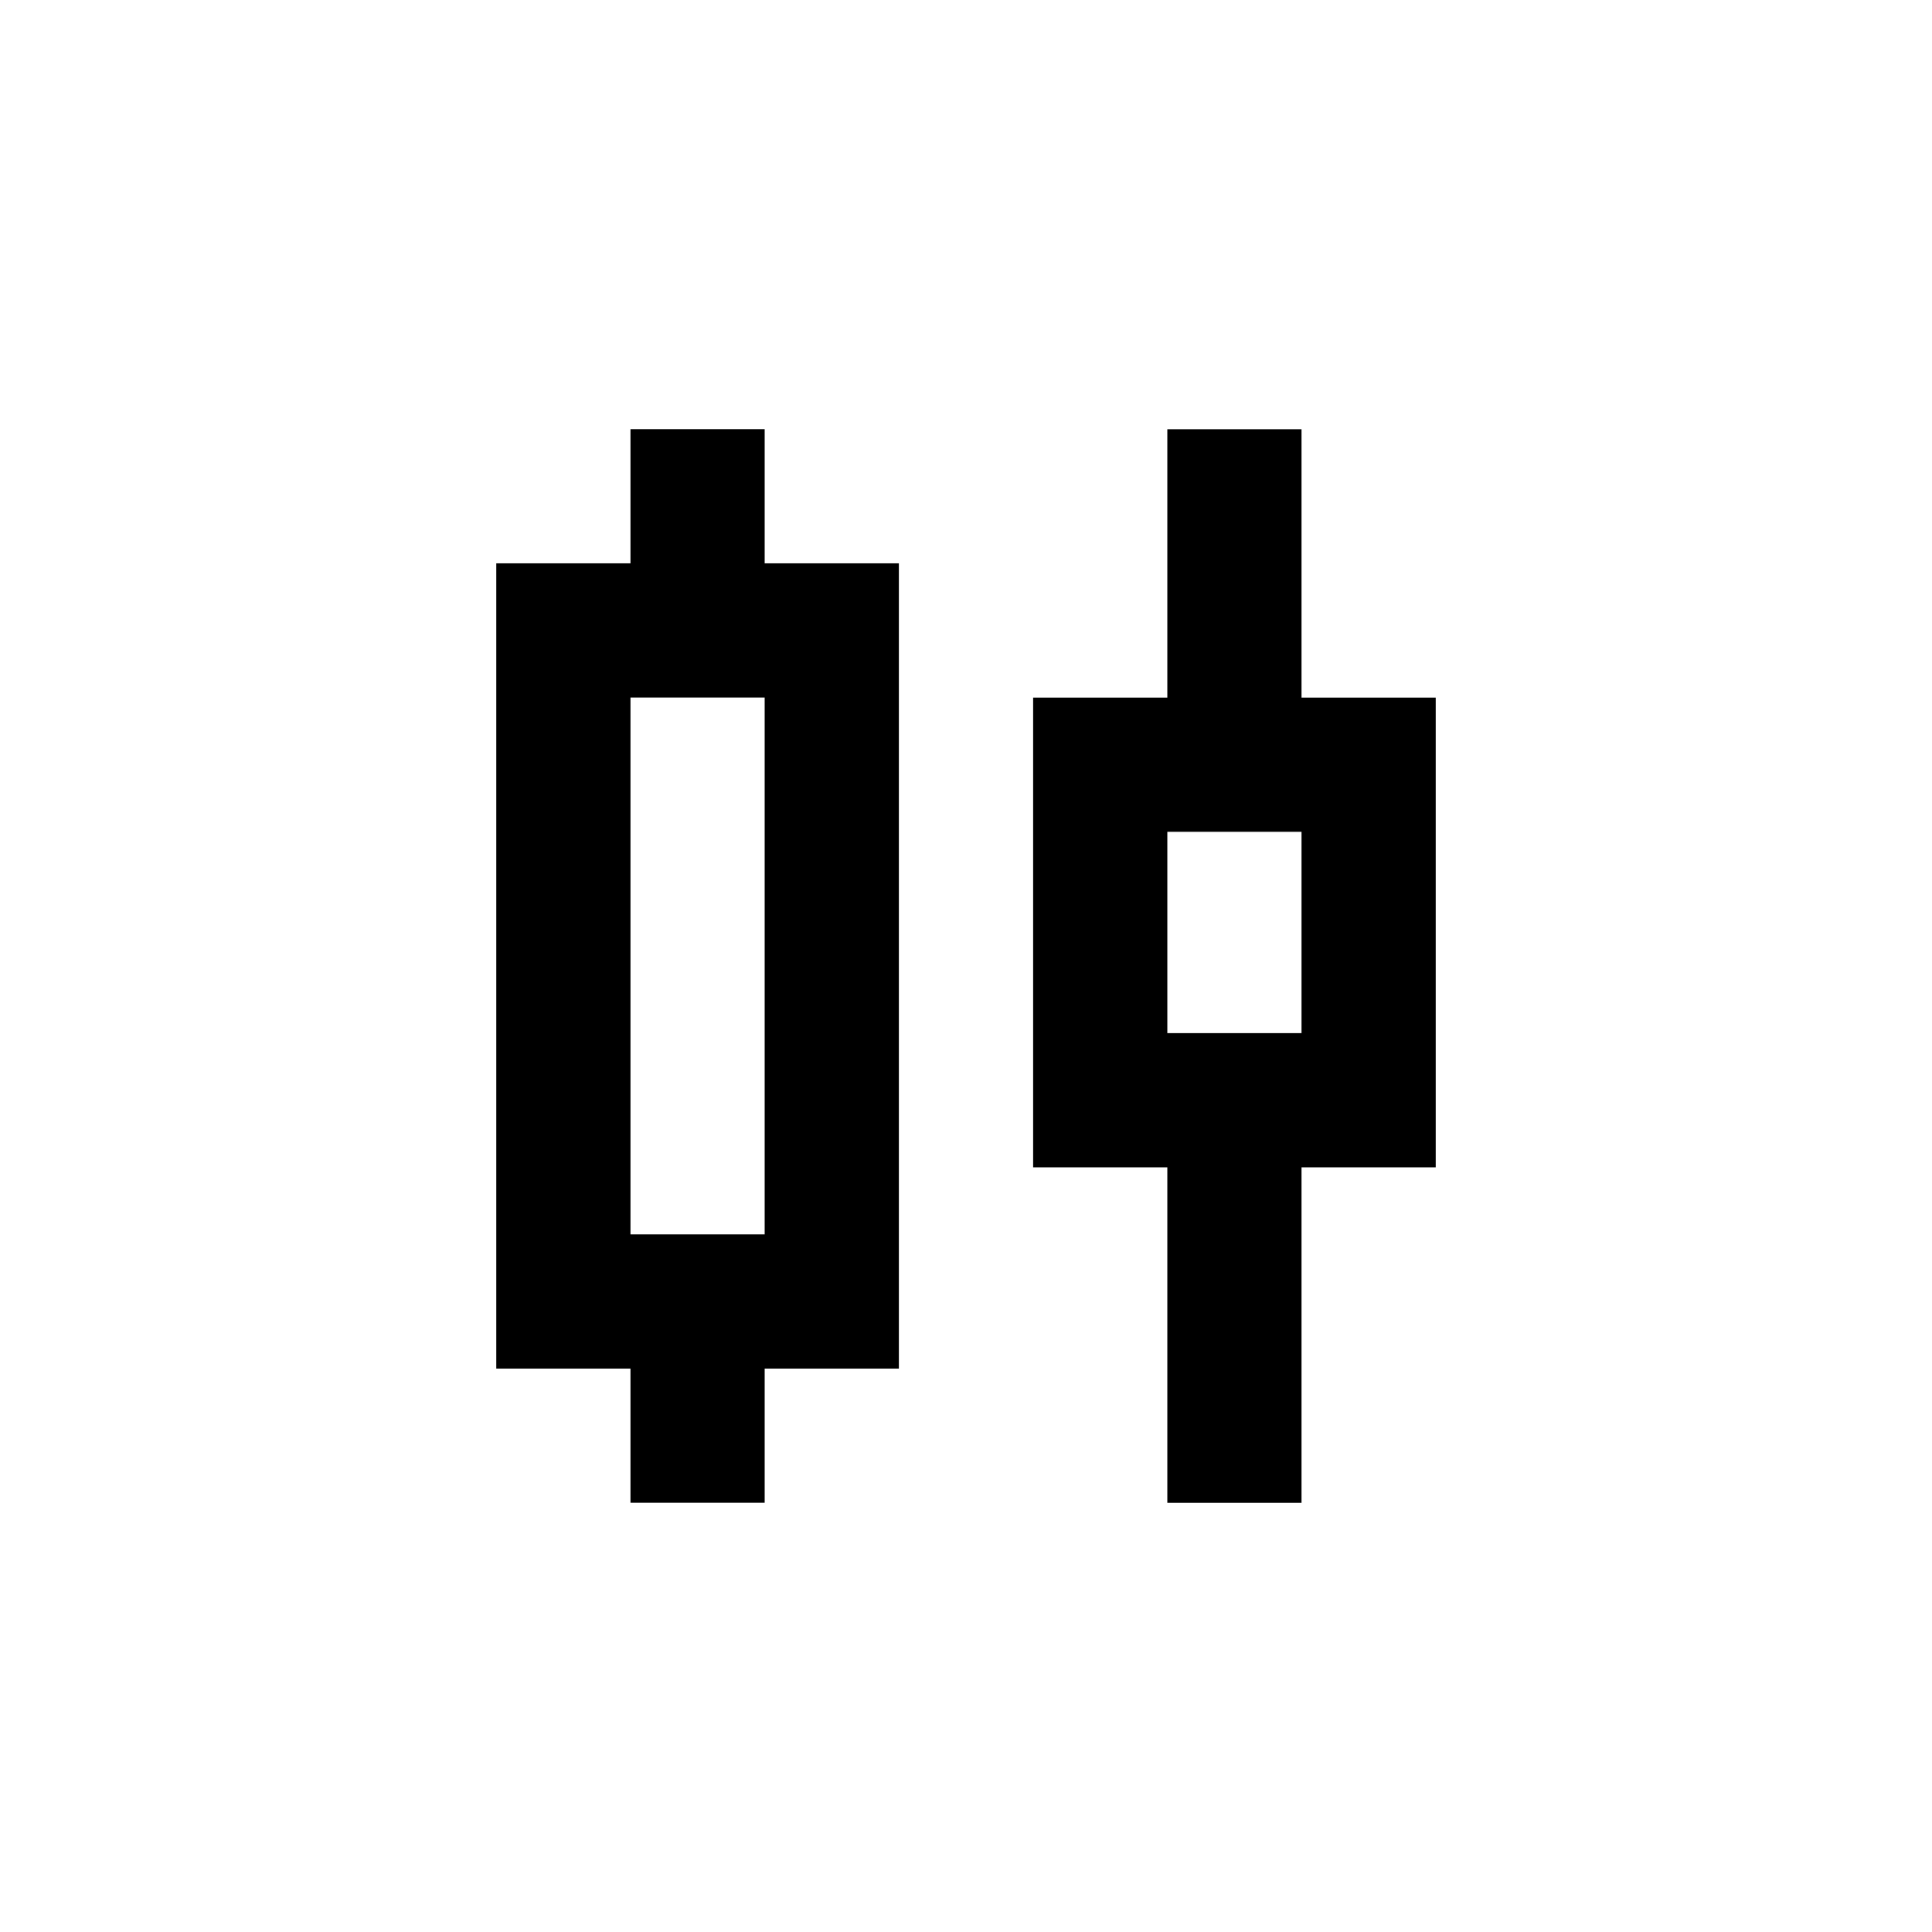
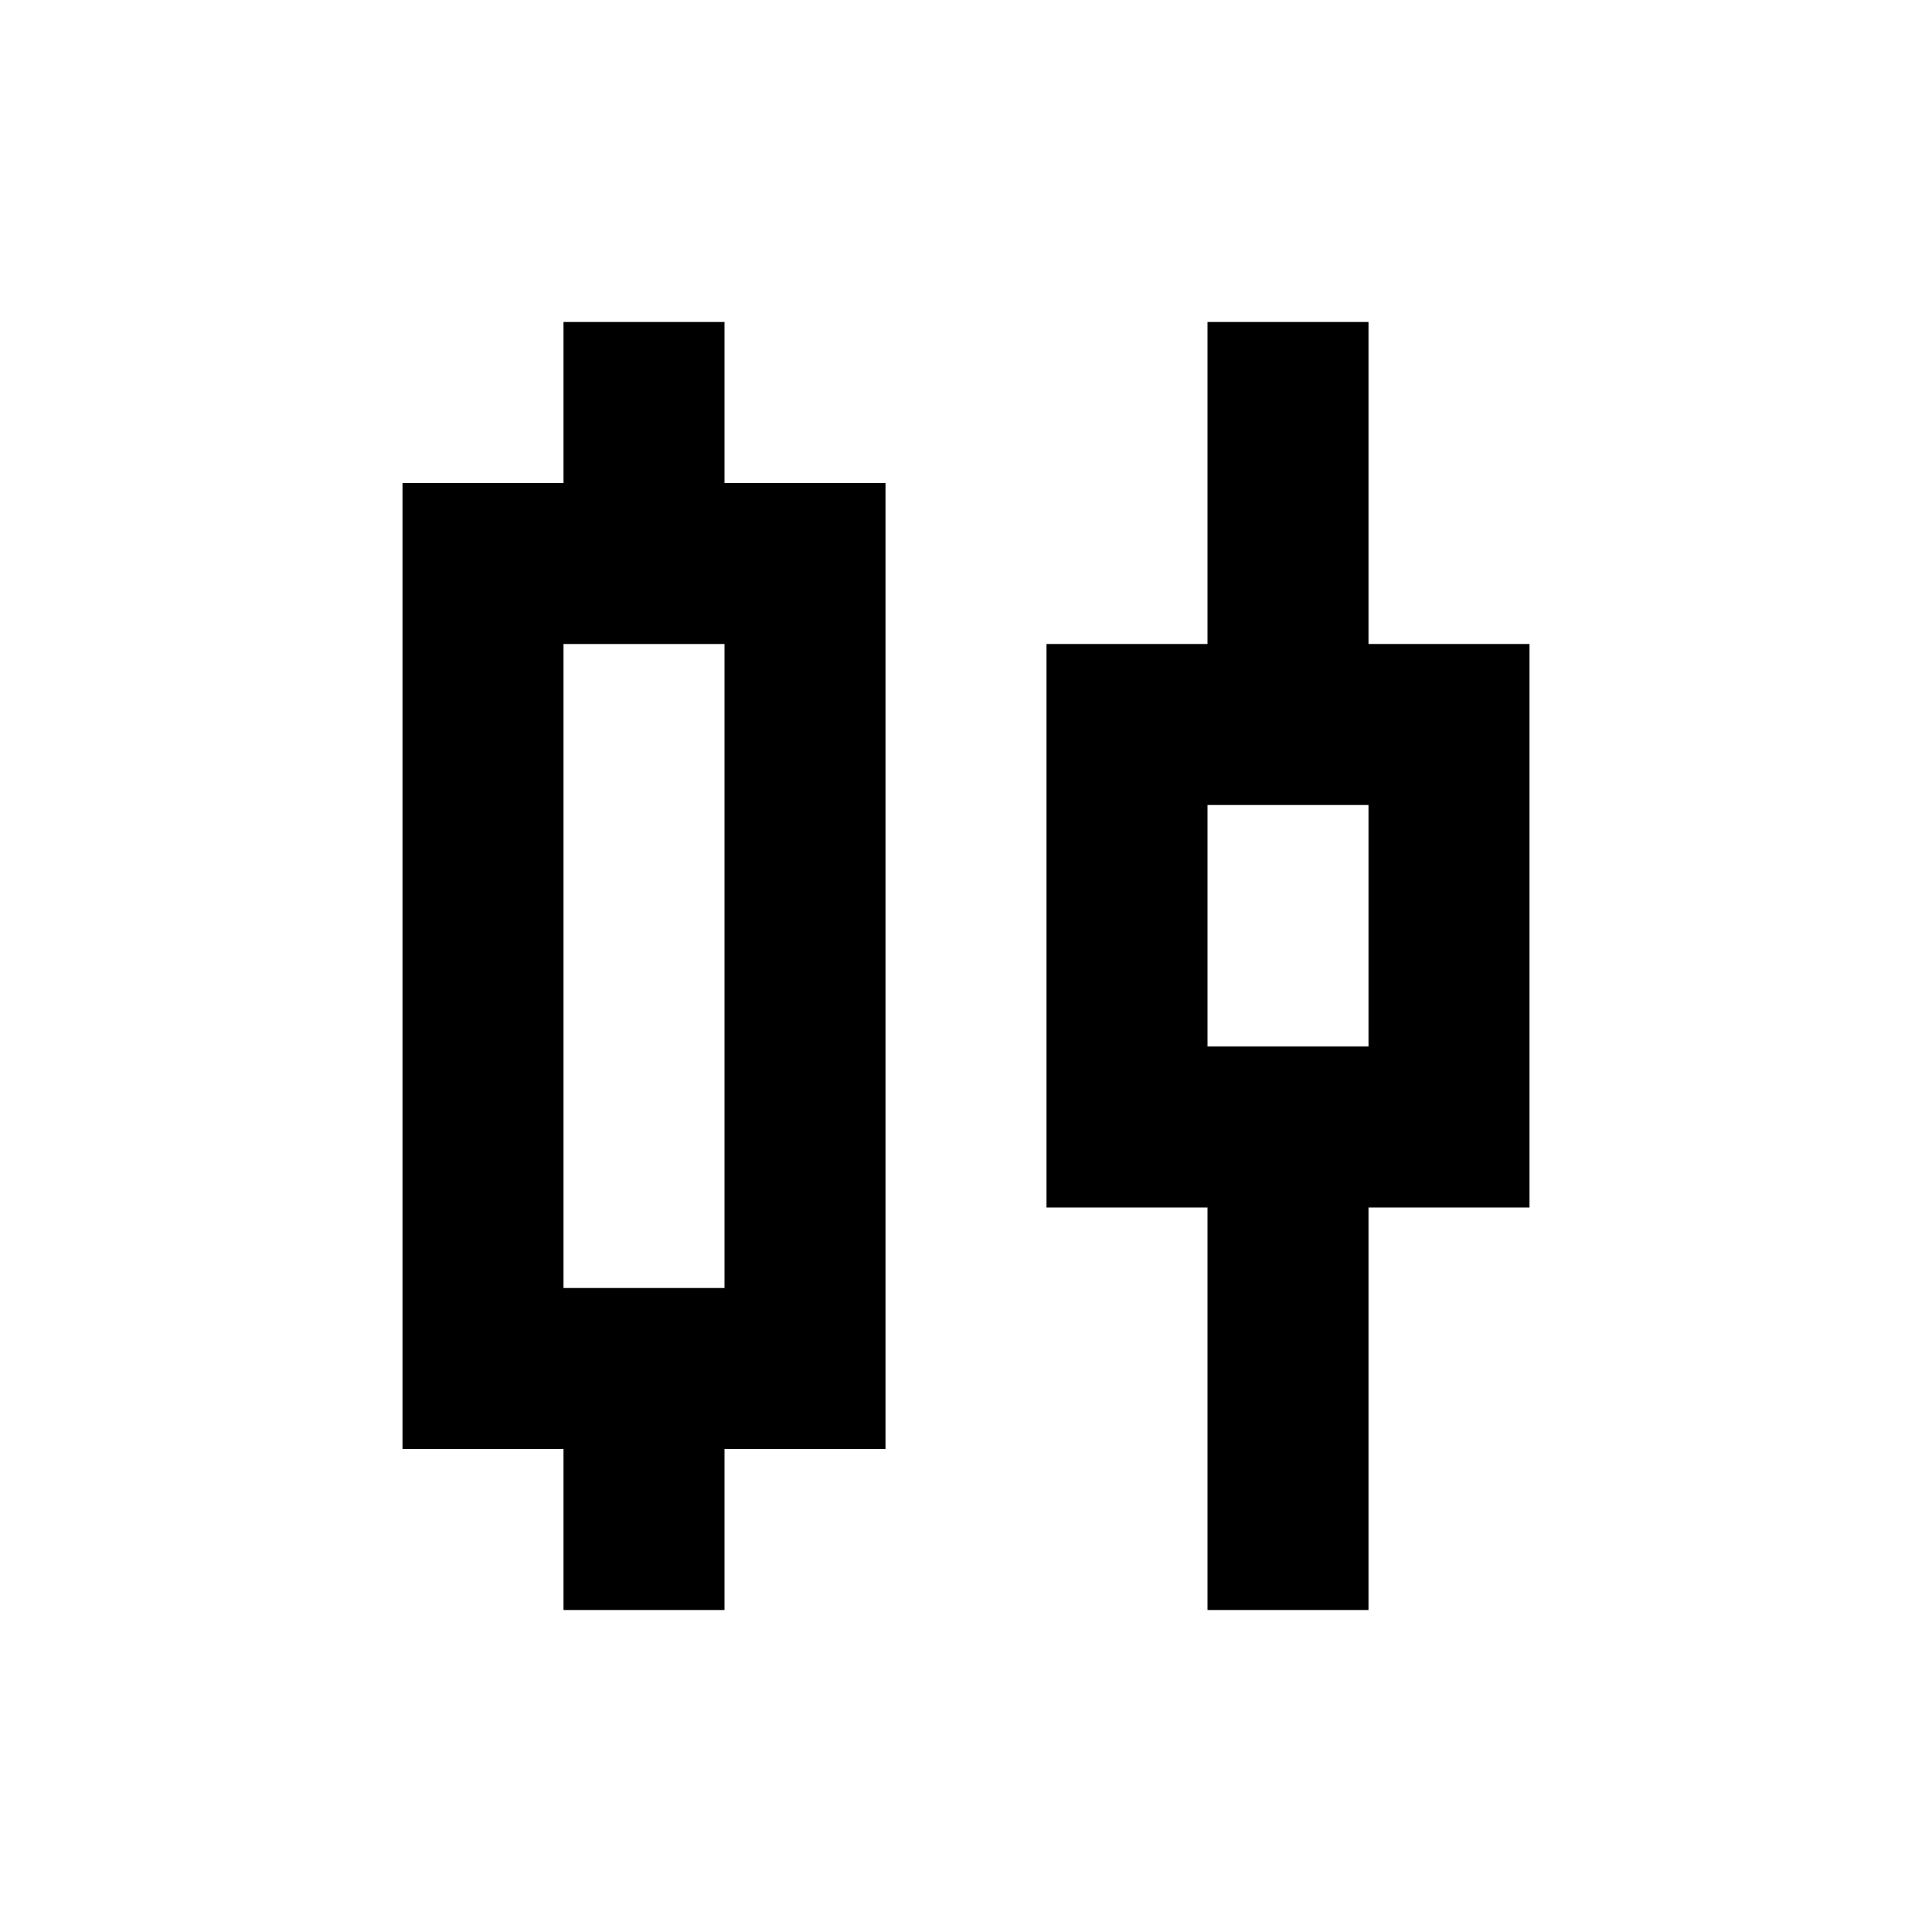
<svg xmlns="http://www.w3.org/2000/svg" viewBox="0 0 24 24">
-   <g>
-     <path d="m9.499 5.331h-1.667v1.667h-1.667v10.003h1.667v1.667h1.667v-1.667h1.667v-10.003h-1.667zm0 10.003h-1.667v-6.669h1.667z" />
-     <path d="m17.835 8.666h-1.667v-3.334h-1.667v3.334h-1.667v5.835h1.667v4.168h1.667v-4.168h1.667zm-1.667 4.168h-1.667v-2.501h1.667z" />
+   <g transform="matrix(0.025 0 0 0.025 0 24)">
+     <path d="M280-160v-80h-80v-480h80v-80h80v80h80v480h-80v80h-80Zm0-160h80v-320h-80v320Zm320 160v-200h-80v-280h80v-160h80v160h80v280h-80v200h-80Zm0-280h80v-120h-80v120Zm-280-40Zm320-20Z" />
  </g>
</svg>
